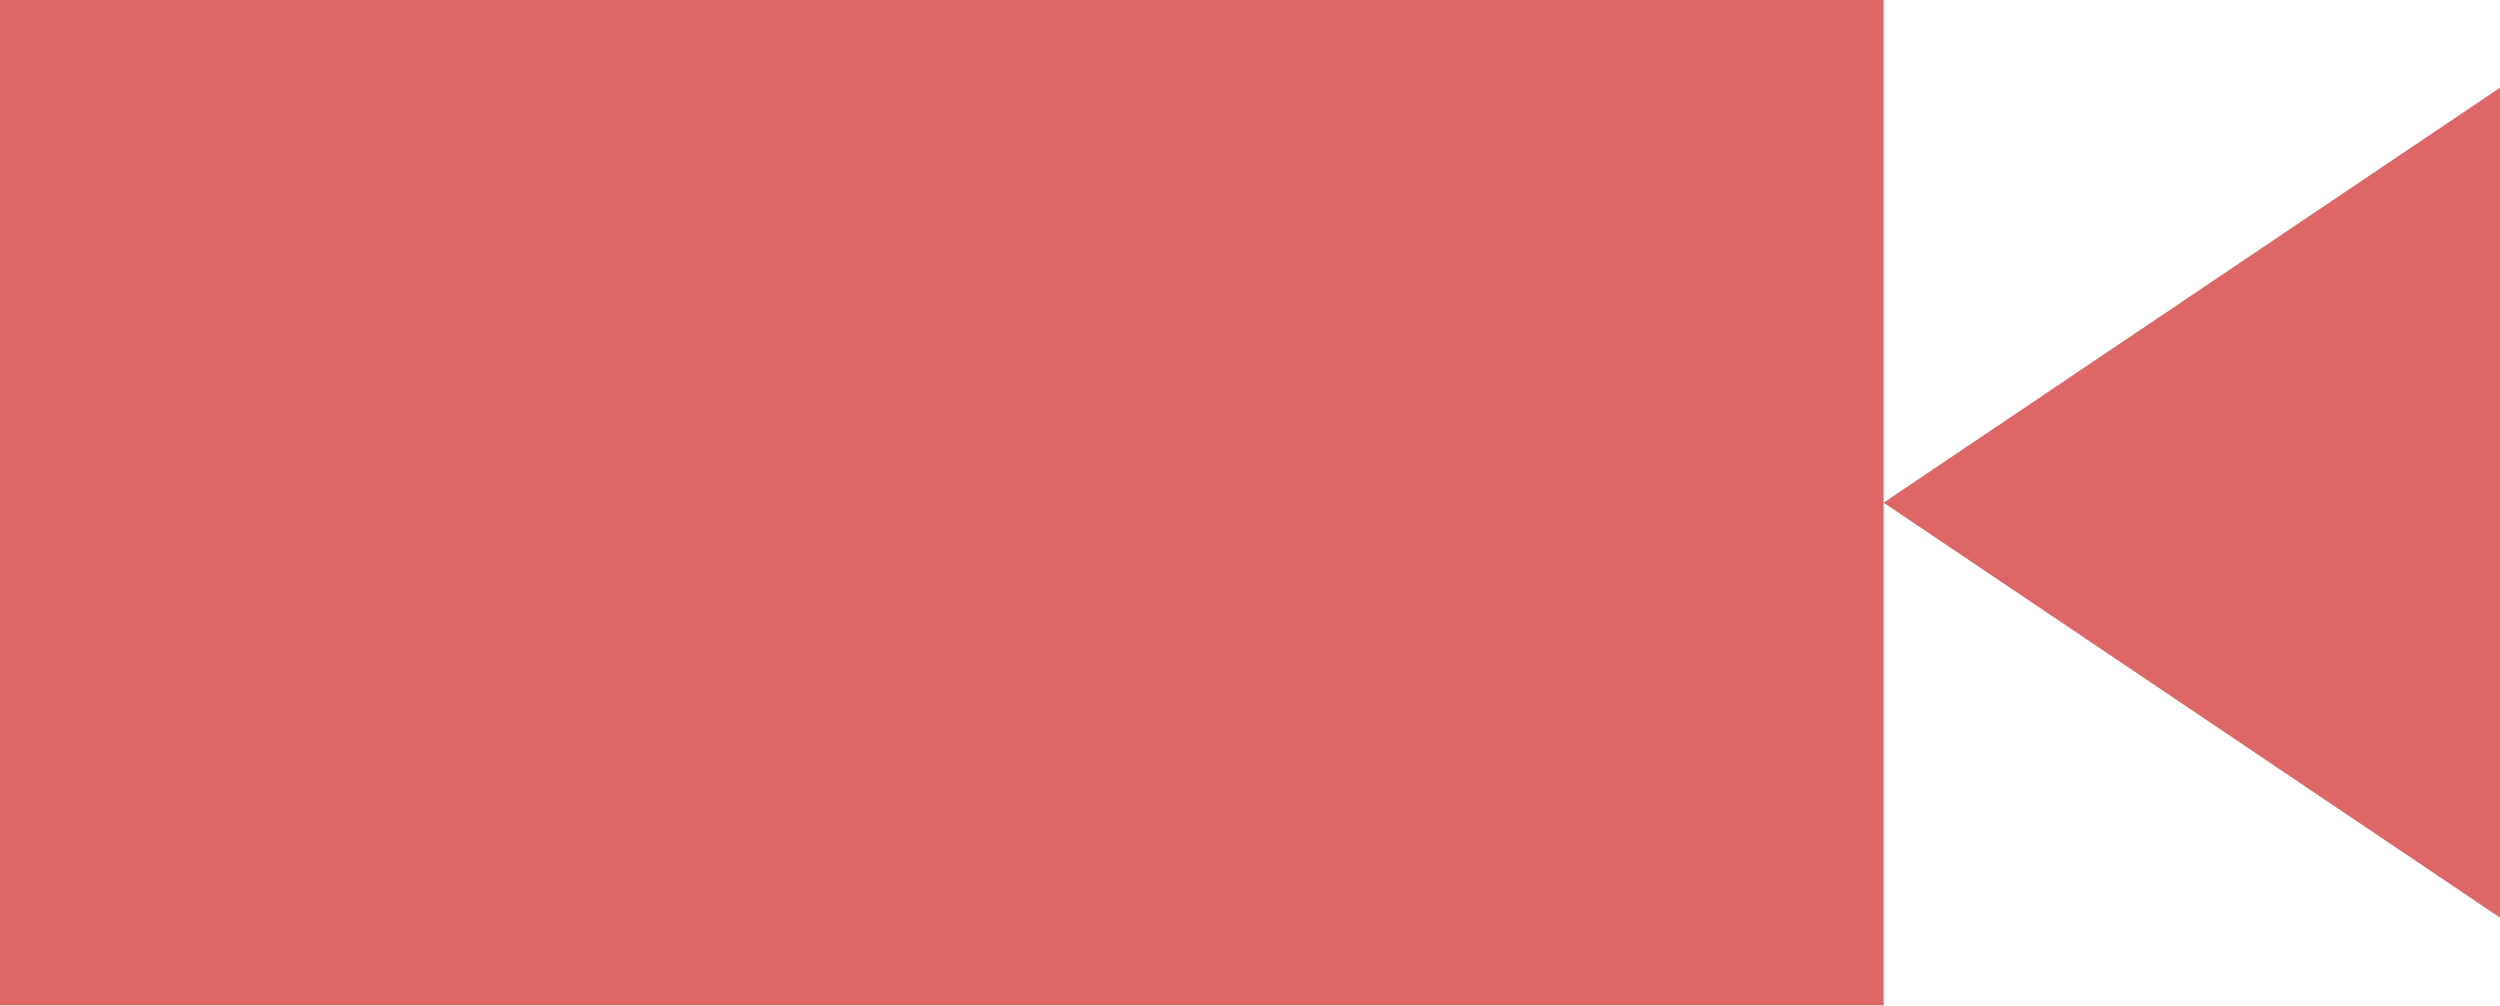
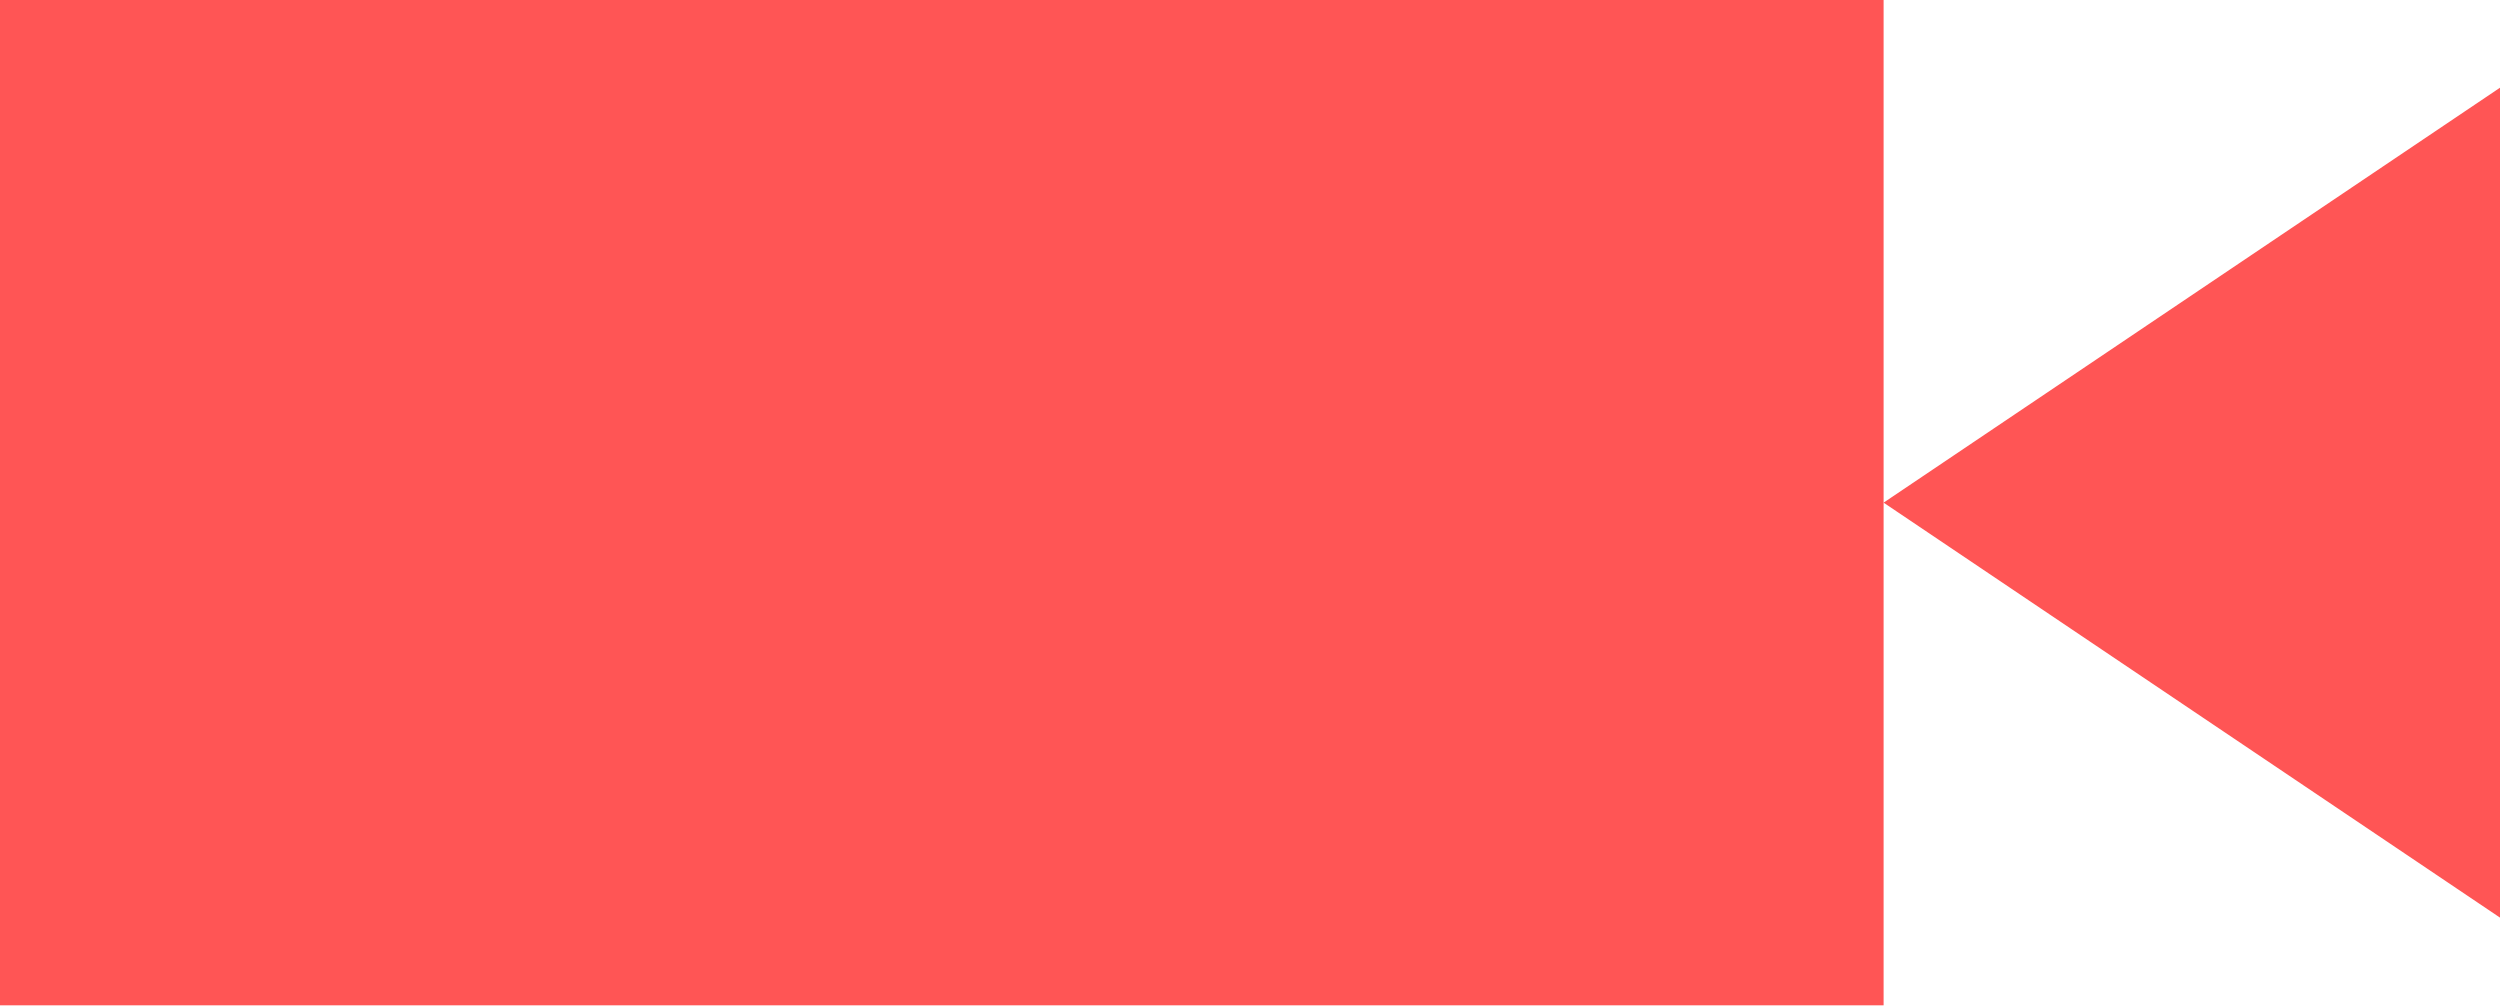
<svg xmlns="http://www.w3.org/2000/svg" version="1.0" id="Layer_1" x="0px" y="0px" width="100px" height="40.213px" viewBox="0 0 100 40.213" enable-background="new 0 0 100 40.213" xml:space="preserve">
-   <polygon points="75.344,20.106 75.344,40.213 0,40.213 0,0 75.344,0 " fill="#d66" />
-   <polygon points="75.344,20.106 100,36.705 100,20.106 100,3.508 " fill="#d66" />
+   <polygon points="75.344,20.106 75.344,40.213 0,40.213 0,0 75.344,0 " fill="#f55" />
+   <polygon points="75.344,20.106 100,36.705 100,20.106 100,3.508 " fill="#f55" />
</svg>
